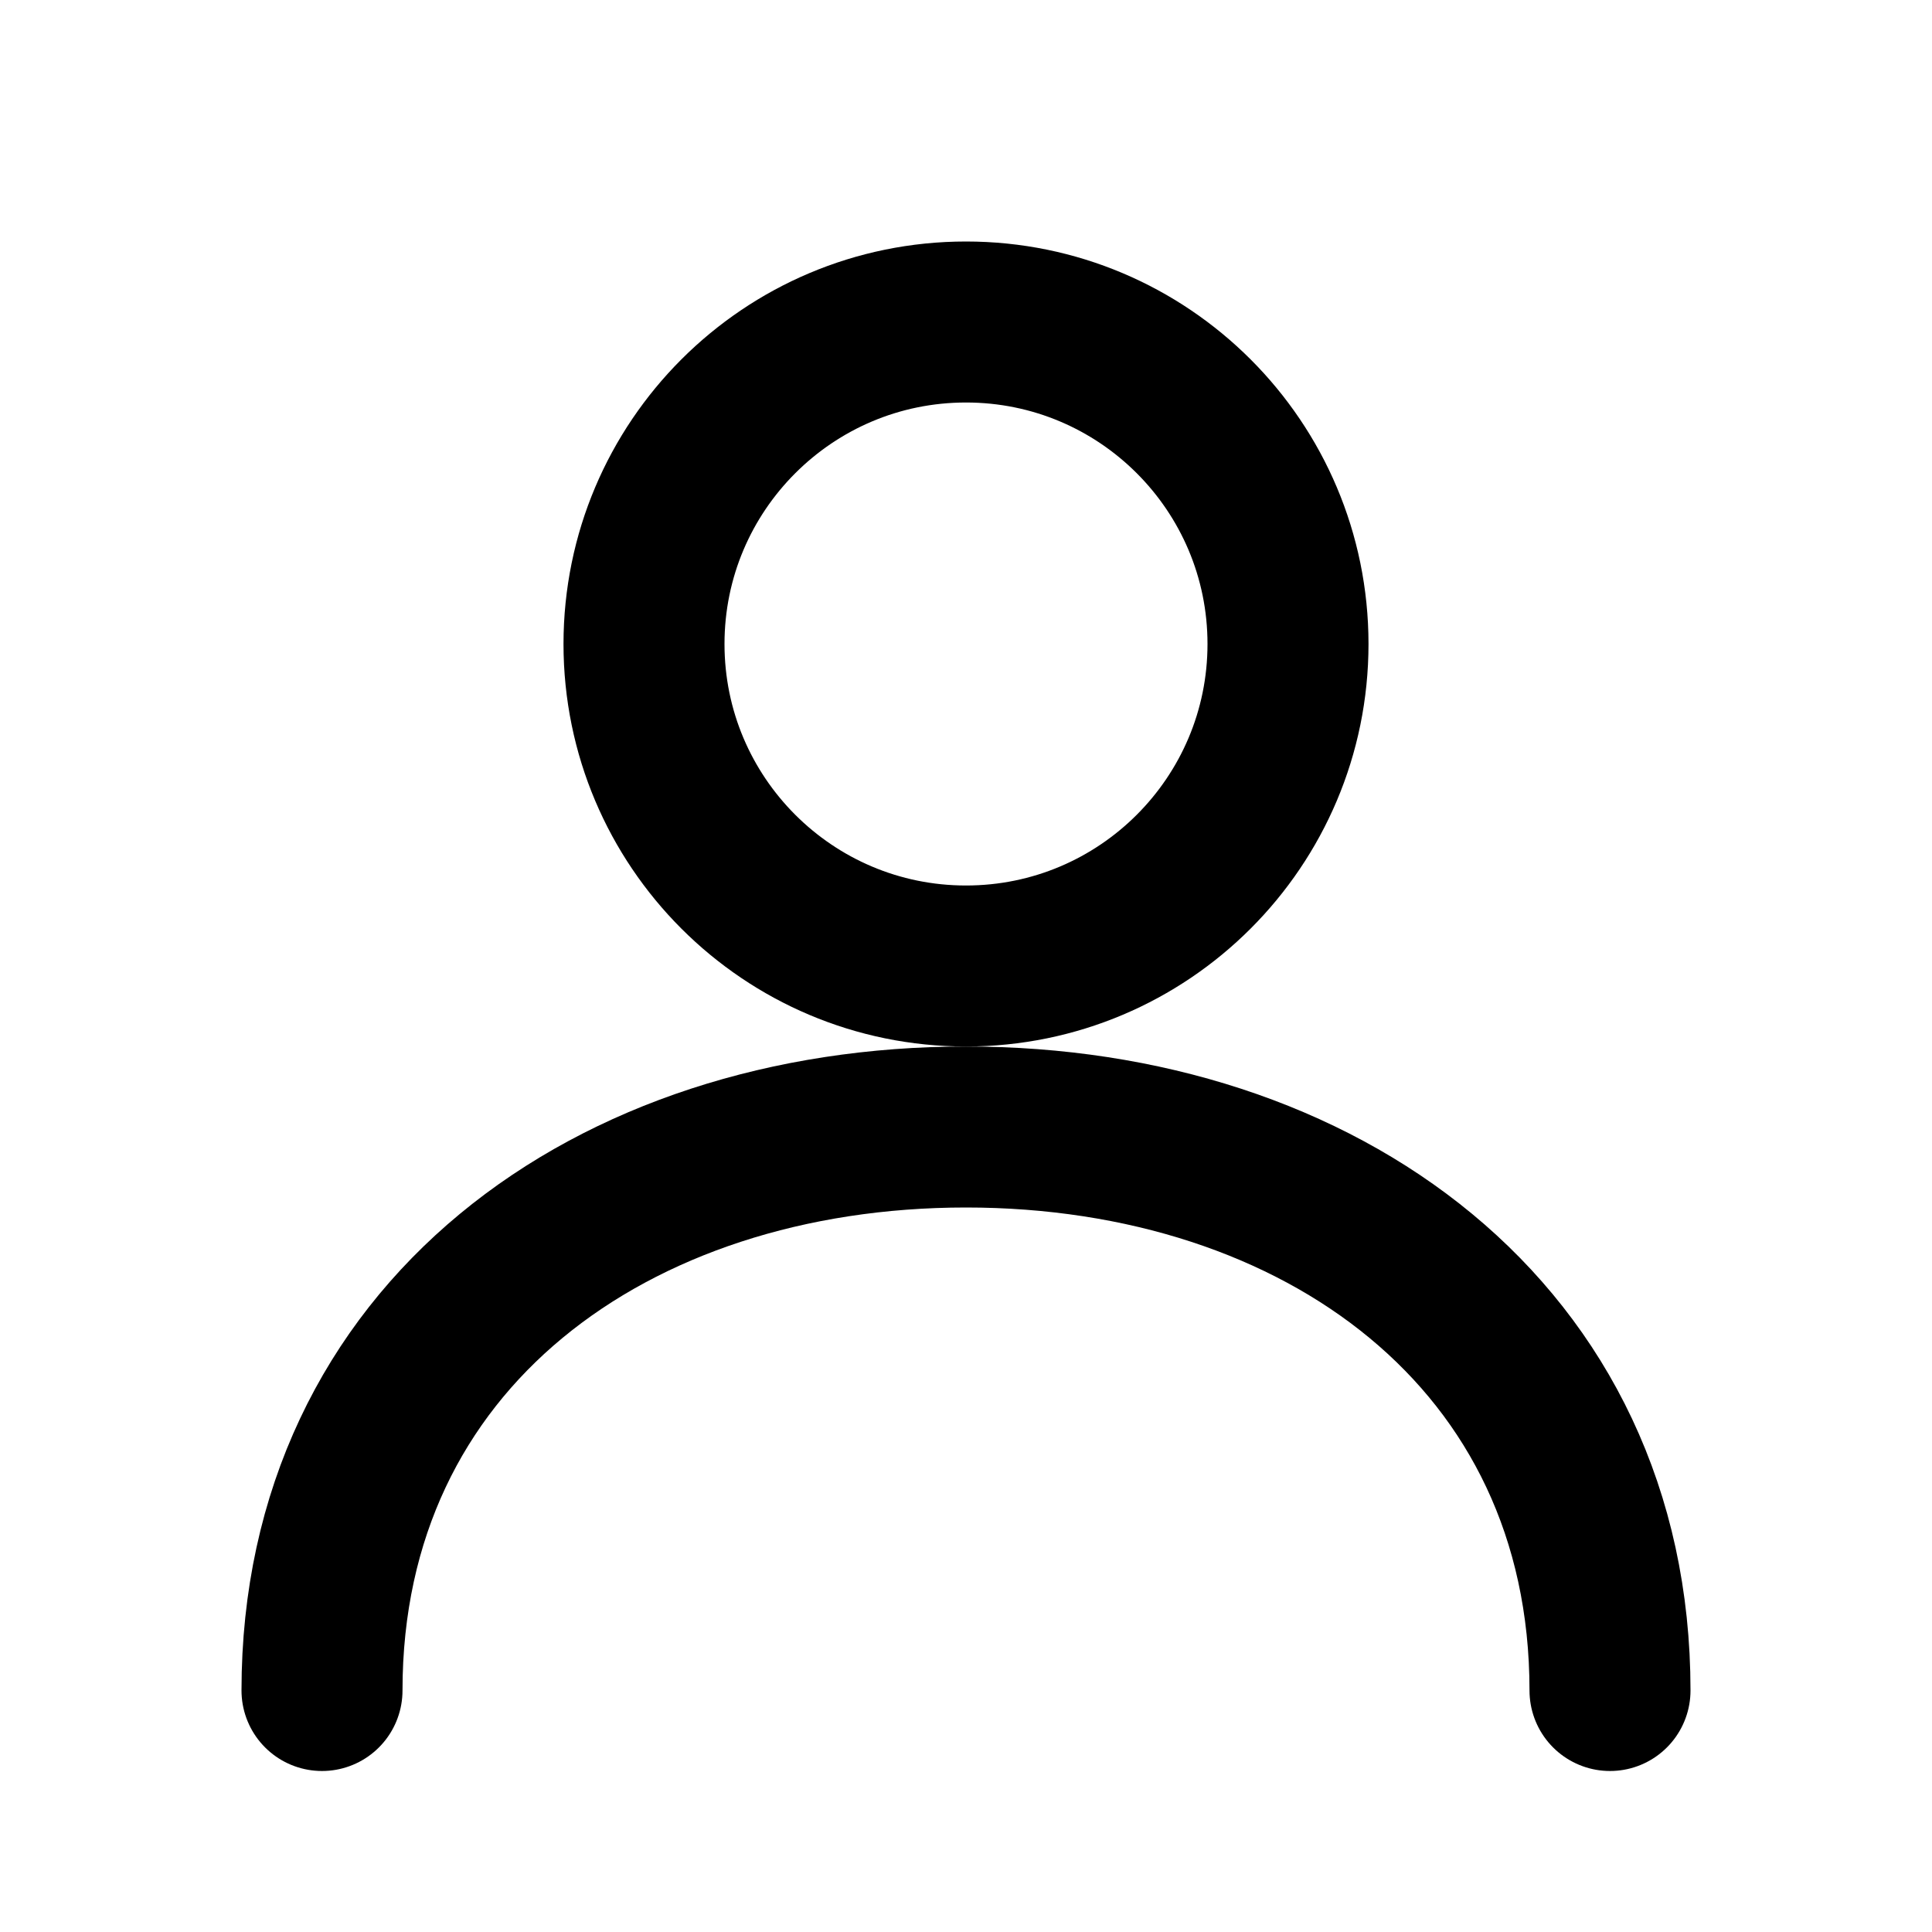
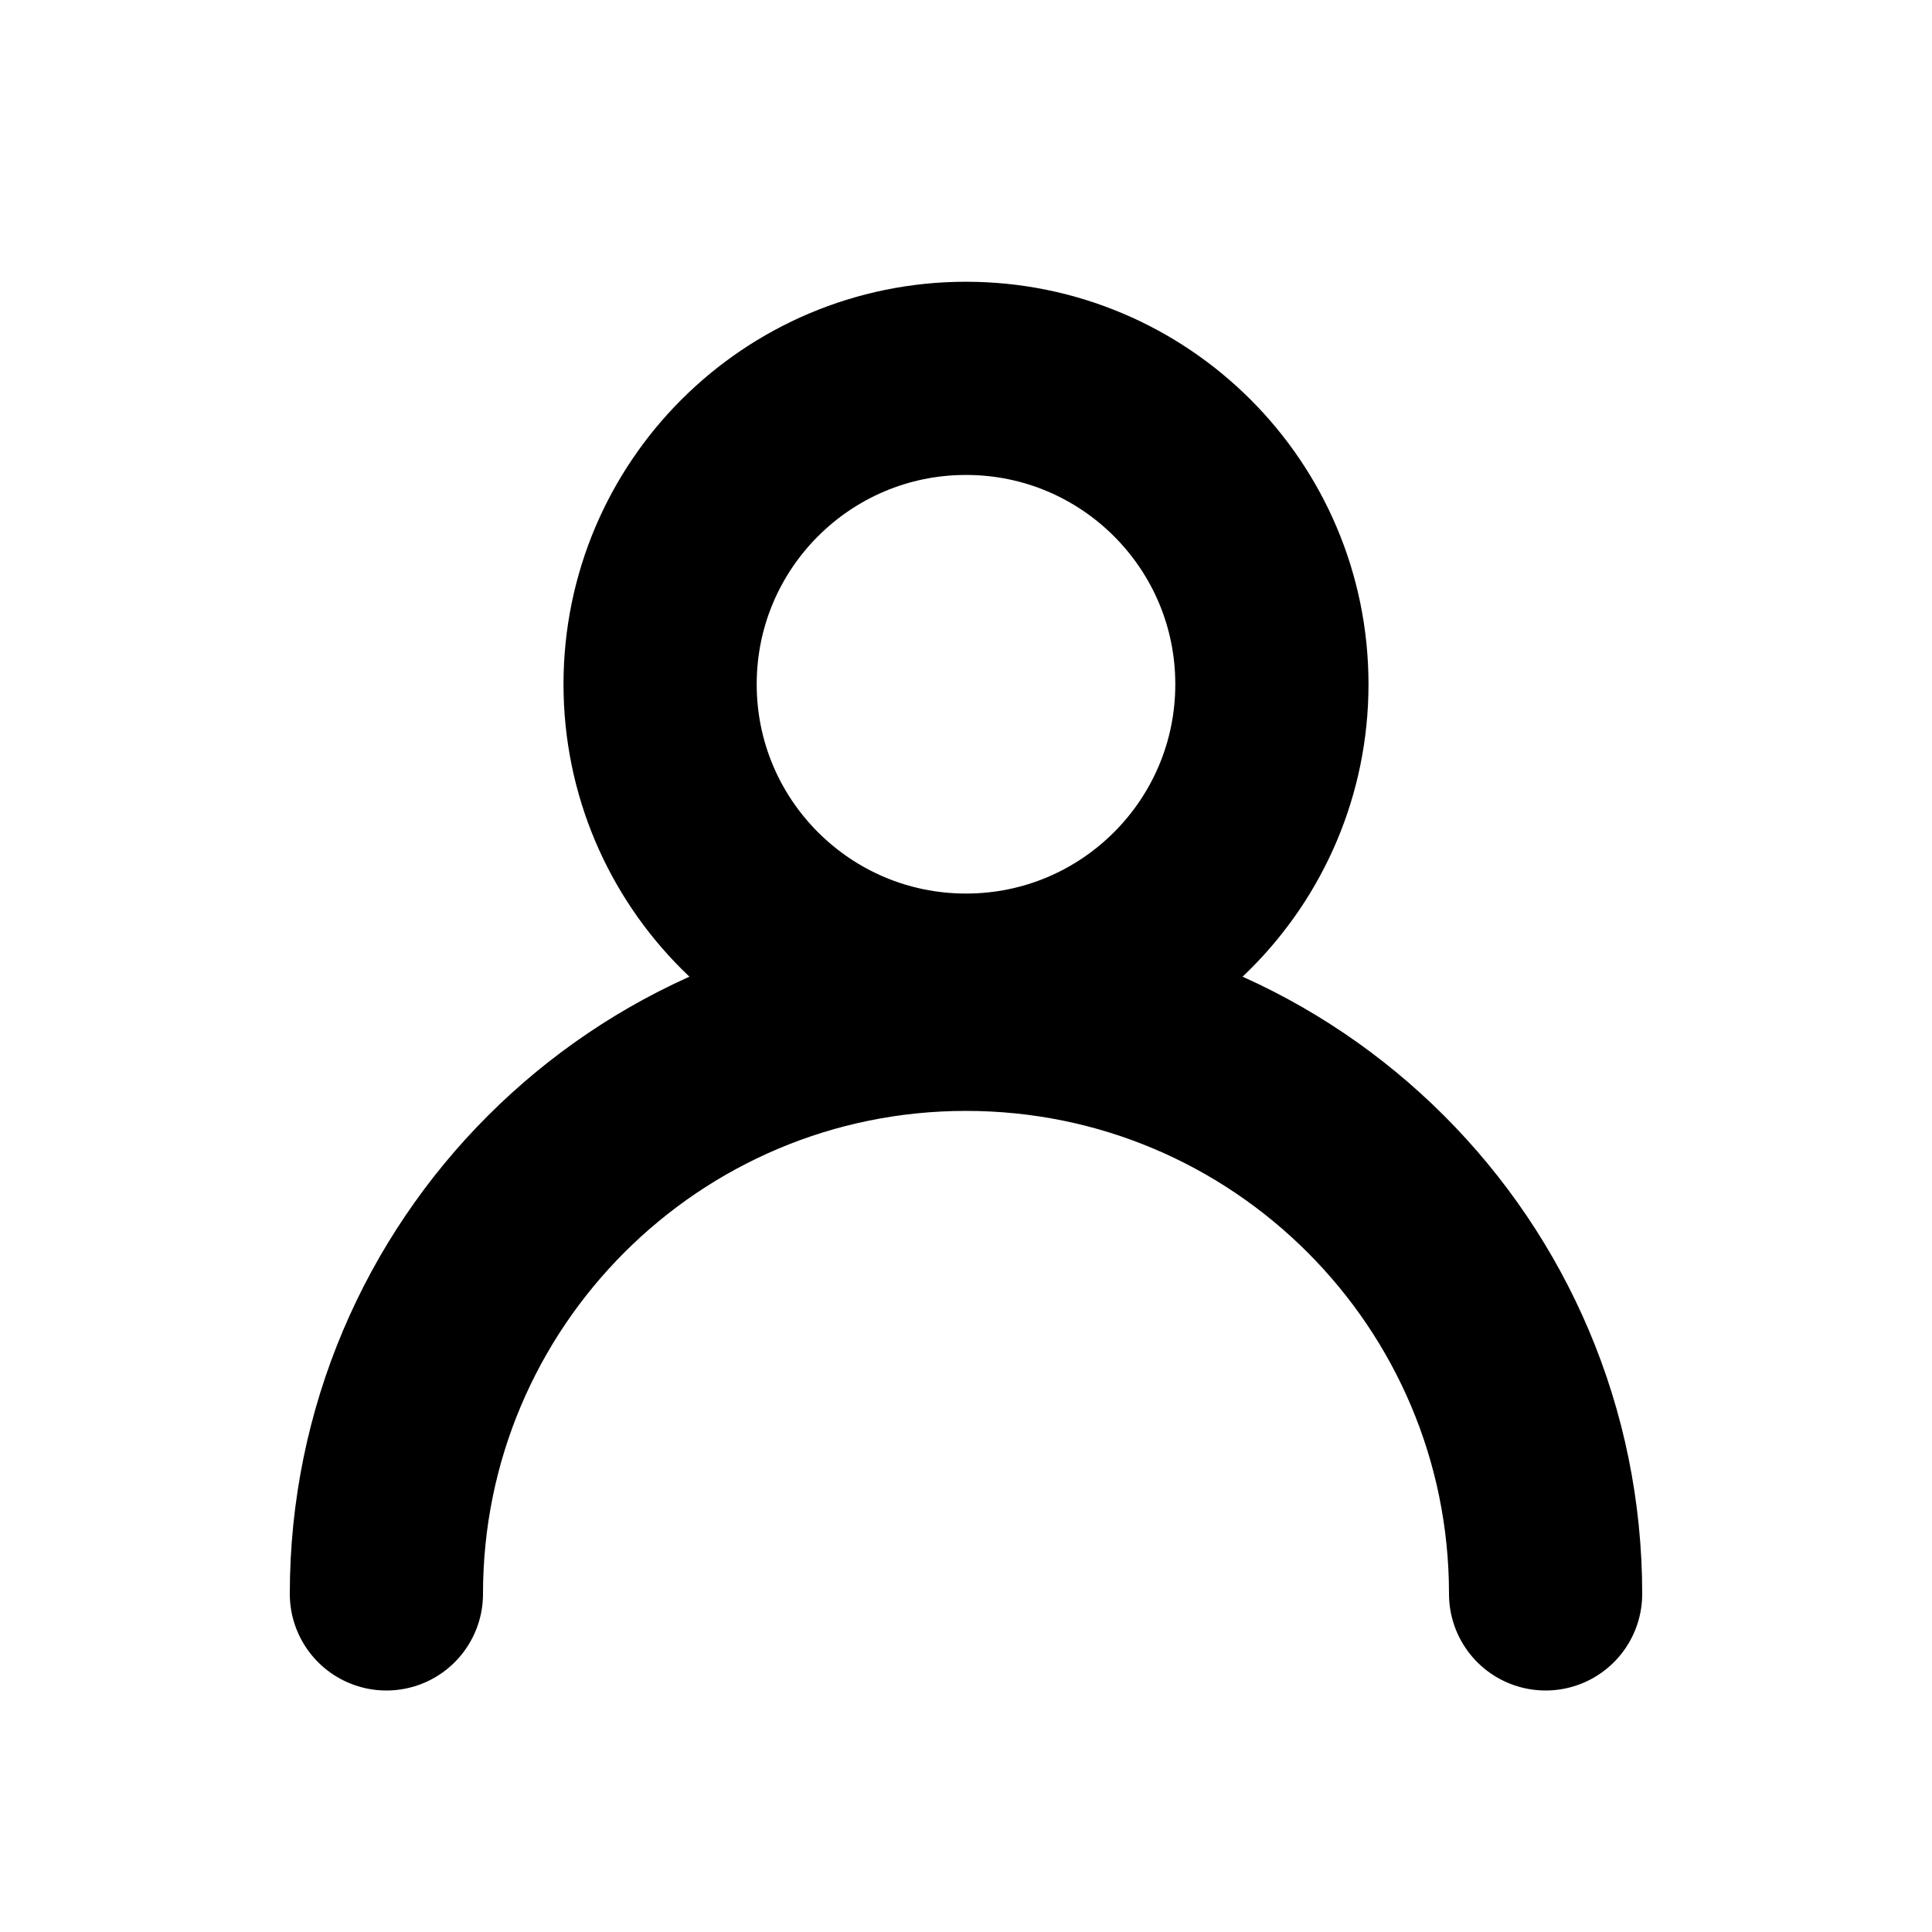
- <svg xmlns="http://www.w3.org/2000/svg" viewBox="0 0 24 24" width="24" height="24" fill="none" stroke="currentColor" stroke-width="2" stroke-linecap="round" stroke-linejoin="round">
-   <circle cx="12" cy="8" r="4" />
-   <path d="M4 21c0-4.4 3.6-7 8-7s8 2.6 8 7" />
+ <svg xmlns="http://www.w3.org/2000/svg" viewBox="0 0 24 24" width="24" height="24" fill="none" stroke="currentColor" stroke-width="2.4" stroke-linecap="round" stroke-linejoin="round">
+   <circle cx="12" cy="8.5" r="3.8" />
+   <path d="M4.8 19.8a7.2 7.2 0 0 1 14.4 0" />
</svg>
